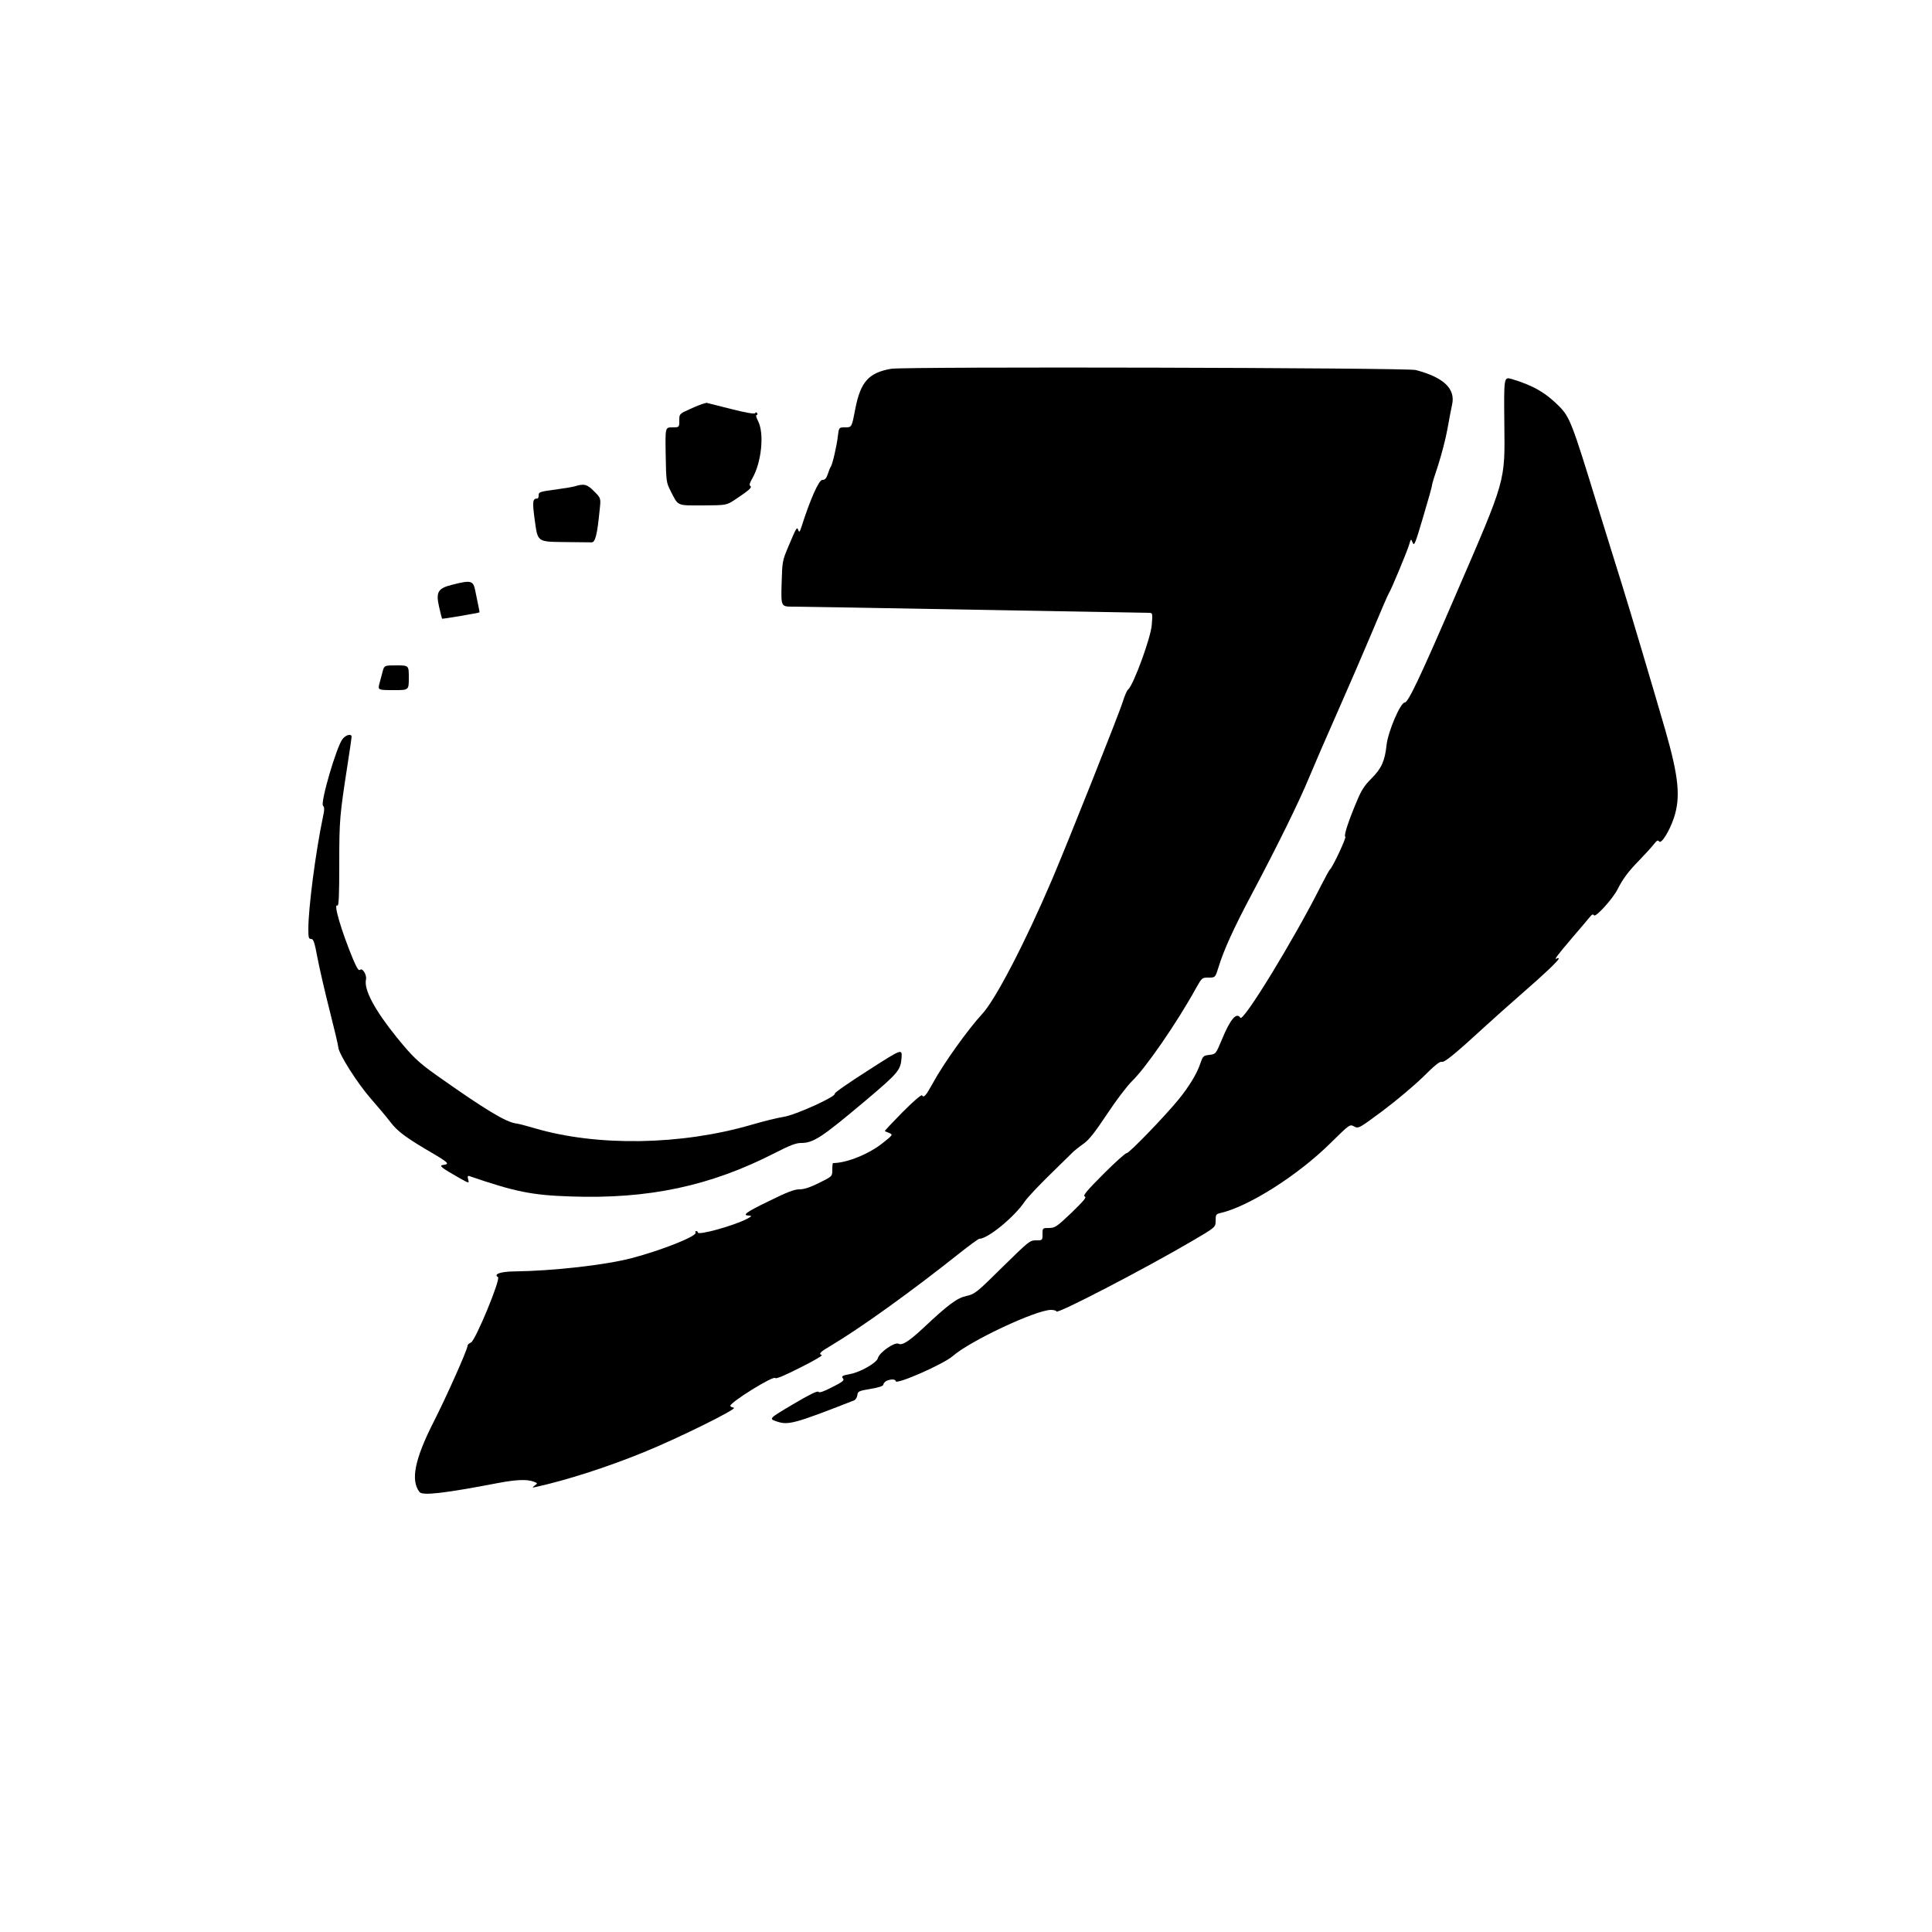
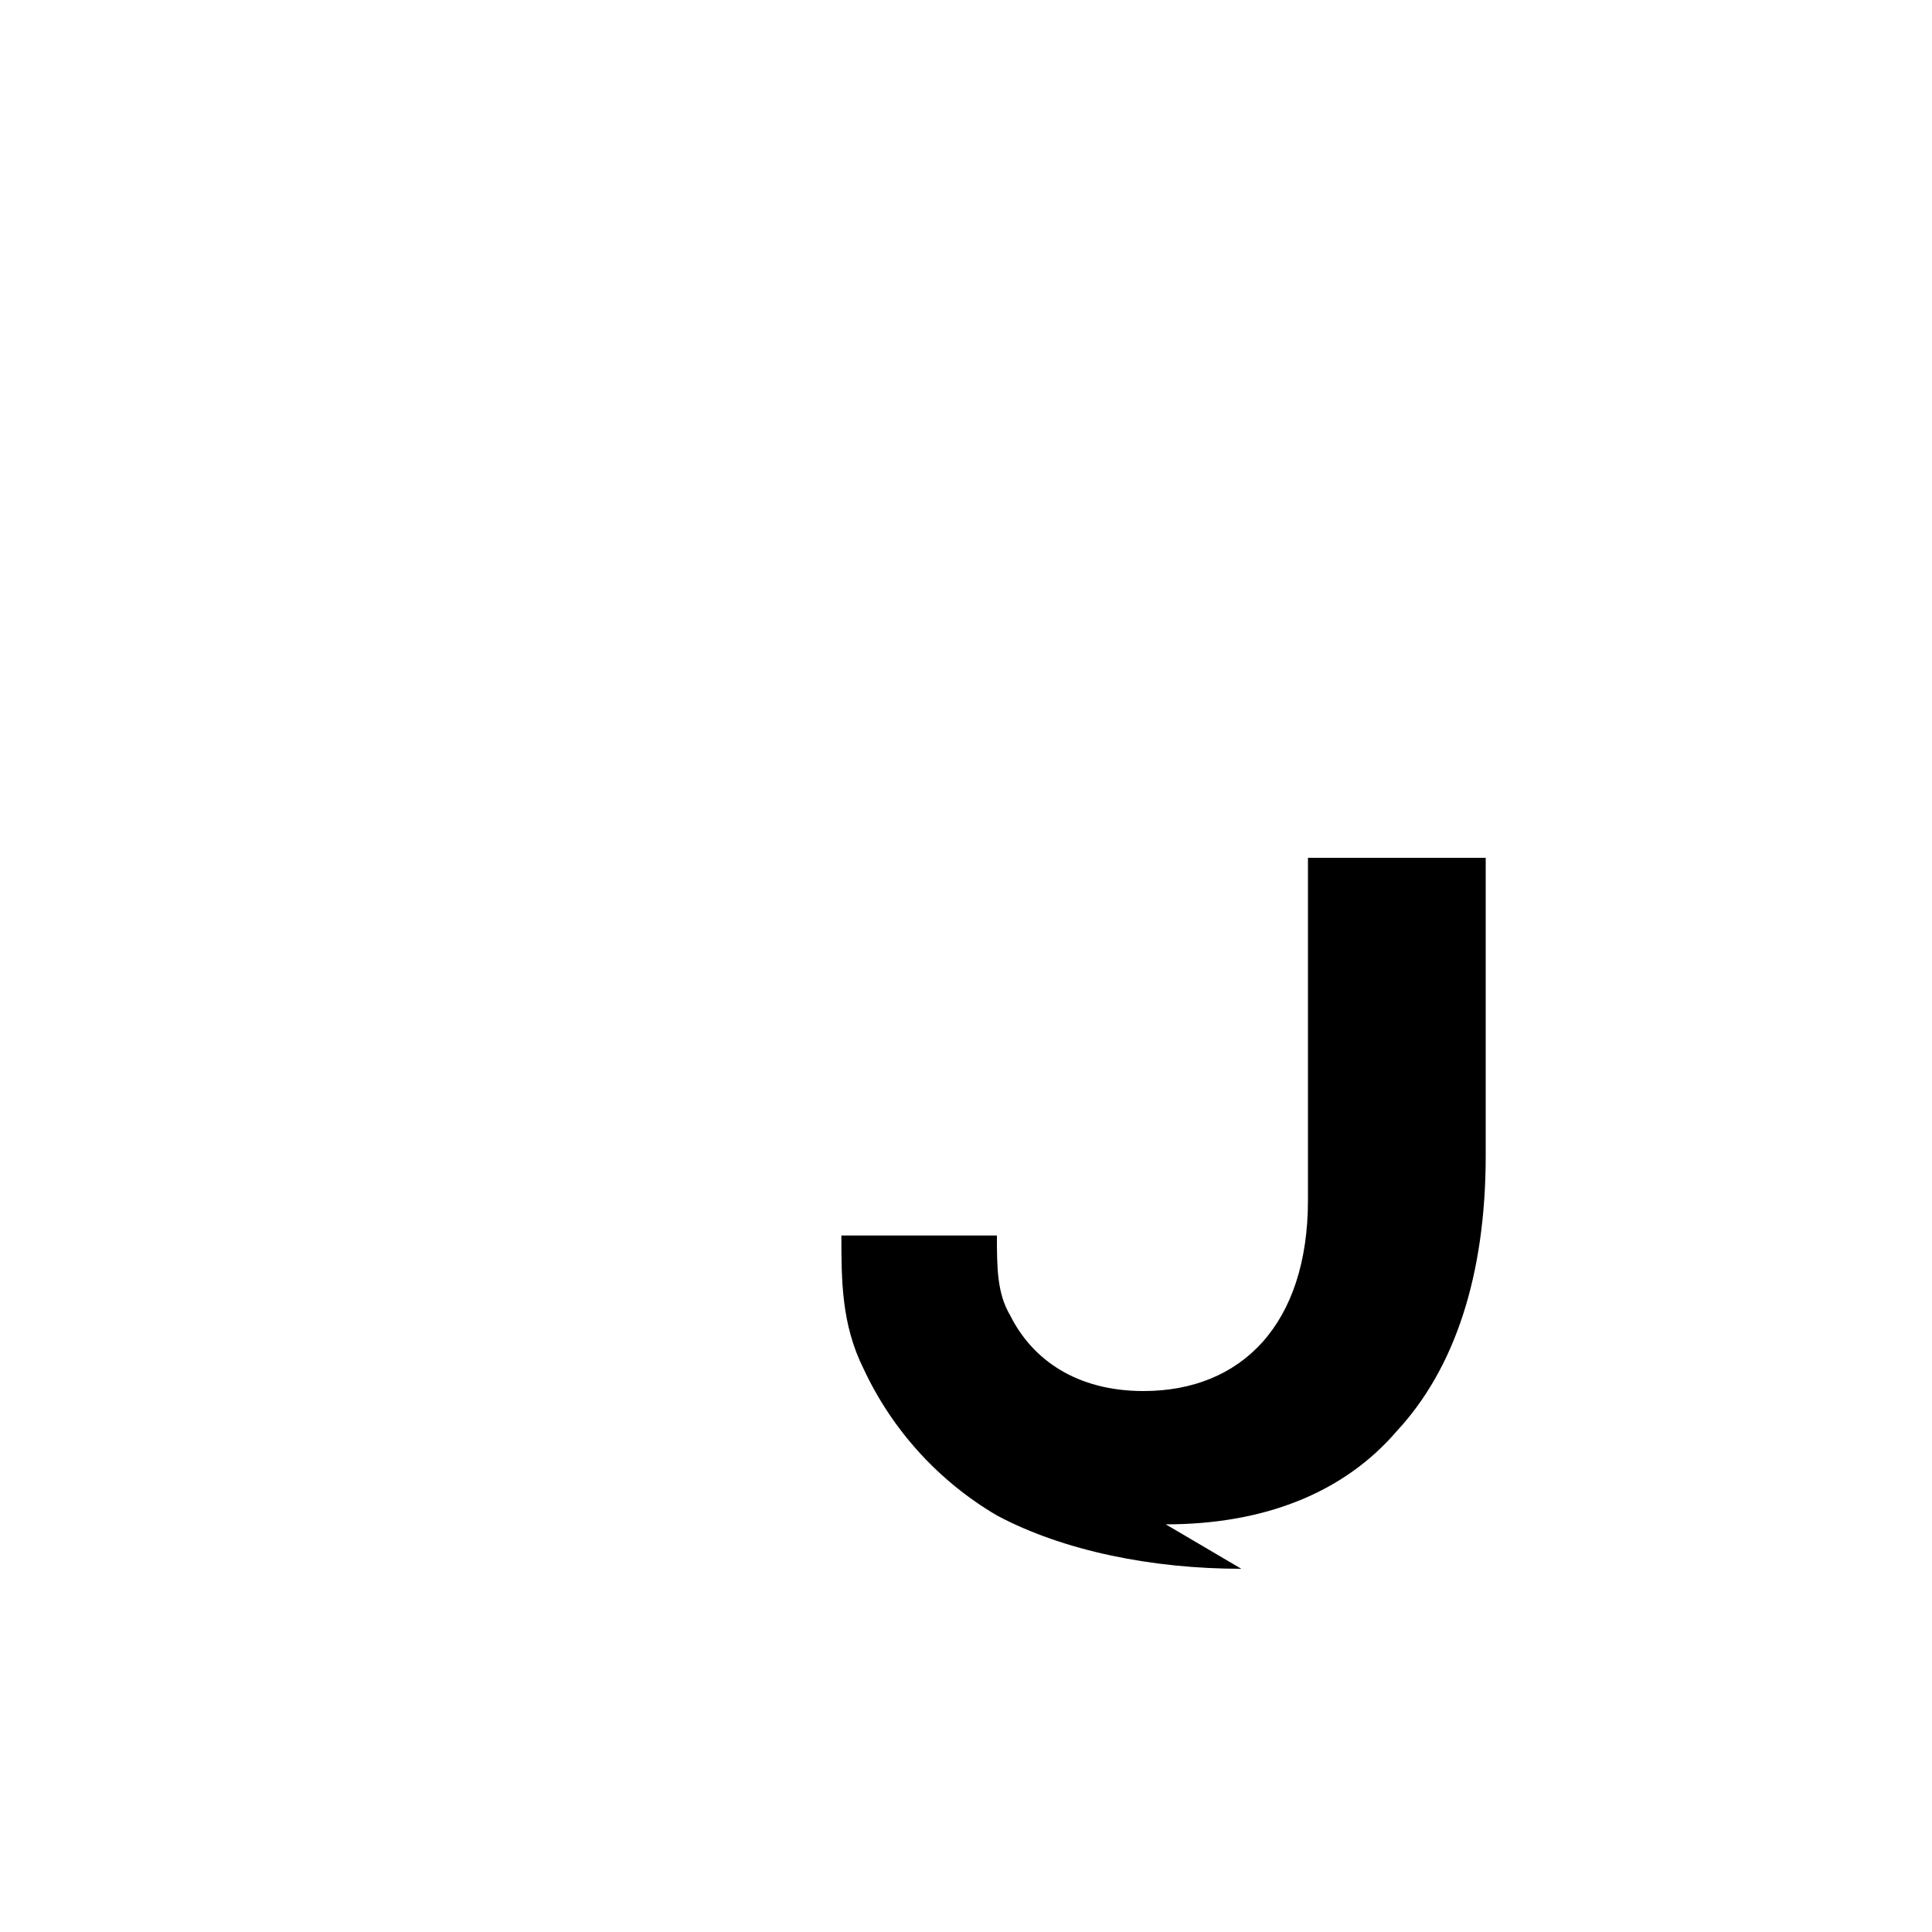
<svg xmlns="http://www.w3.org/2000/svg" viewBox="0 0 1000 1000" role="img" aria-label="Jimvio">
-   <g transform="translate(30 26) scale(.80)" fill="#000000">
-     <g transform="translate(0 1175) scale(.1 -.1)">
-       <path d="m5391 9689c-145-25-198-84-232-258-23-121-23-121-65-121-41 0-41 0-48-56-7-64-35-184-46-199-4-5-13-27-19-47-10-29-18-38-36-38-22 0-78-126-135-305-11-33-14-36-20-20-9 24-11 20-66-110-37-88-38-94-42-237-4-148-4-148 74-148 44 0 572-9 1174-20s1108-20 1124-20c29 0 29 0 23-77-5-81-119-392-153-419-8-6-23-42-35-80-22-73-356-912-457-1149-174-408-367-779-452-870-90-97-250-320-319-447-45-82-59-98-70-80-4 7-55-37-126-108-65-66-117-121-115-123 3-2 16-8 29-13 24-10 23-12-40-62-88-72-235-132-324-132-3 0-5-19-5-43 0-43 0-43-85-85-60-30-98-42-128-42-32 0-78-17-199-77-149-72-175-92-125-93 18-1 15-5-15-21-84-44-318-109-318-88 0 5-5 9-11 9-5 0-7-5-4-10 13-22-221-115-413-165-170-45-510-83-759-86-90-1-137-18-106-37 19-12-147-413-175-423-12-5-22-14-22-21 0-24-135-327-222-498-120-237-147-373-89-448 18-25 154-10 509 58 116 22 187 25 229 9 27-10 28-11 8-25-19-15-18-15 10-9 198 44 454 126 690 222 221 89 617 285 588 290-13 3-23 8-23 12 0 24 280 198 291 180 4-7 62 17 160 67 85 42 148 79 141 82-23 7-11 20 61 62 187 111 521 351 824 592 68 54 128 98 134 98 55 0 227 141 294 241 16 24 90 103 165 176 74 72 142 139 151 148 9 8 37 31 63 49 36 25 74 73 153 192 58 88 131 184 162 214 90 87 291 378 415 603 38 67 38 67 81 67s43 0 65 71c32 105 97 249 214 469 163 307 309 603 371 755 32 77 113 264 180 415s168 385 225 520c56 135 106 250 110 255 13 17 117 267 131 313 13 43 13 43 24 16 10-24 16-9 68 167 32 107 58 199 57 205 0 7 18 65 40 130 21 66 49 171 60 234s25 134 30 157c23 103-54 176-235 224-60 15-3302 23-3394 8z" />
-       <path d="m9358 9333c4-380 13-349-313-1103-231-536-309-700-331-700-28 0-108-187-118-275-11-104-33-152-97-216-47-47-66-77-95-147-56-132-86-226-75-230 10-3-83-201-99-212-4-3-31-52-60-109-167-333-501-881-520-851-24 39-66-10-119-140-40-95-40-95-81-100-40-5-42-7-59-56-22-66-72-148-141-233-89-109-324-352-336-347-6 2-73-58-149-134-110-110-135-141-122-146 14-5-4-26-85-105-97-92-106-98-145-99-43 0-43 0-43-40s0-40-42-40c-40 0-46-5-217-173-170-168-178-174-234-187-61-14-115-54-276-205-92-86-139-117-162-104-25 13-125-56-134-93-7-30-113-91-180-103-52-10-58-14-45-30 9-11-5-22-71-55-58-30-84-38-89-30s-57-17-165-81c-157-93-157-93-104-111 74-25 113-15 501 137 9 4 18 19 20 33 3 25 8 28 86 41 54 9 82 19 82 27 0 7 9 18 19 24 26 13 61 13 61-1 0-26 310 110 369 162 111 98 539 299 636 299 19 0 35-5 35-10 0-21 572 276 882 458 148 87 148 87 148 129 0 38 3 43 28 49 181 40 501 242 713 451 127 125 127 125 155 110 29-15 30-14 189 104 88 66 205 165 261 220 70 70 105 98 116 94 17-7 84 48 288 235 58 53 161 145 230 205 146 127 240 216 240 228 0 4-5 5-11 1-25-15 1 20 96 131 55 64 108 127 117 138 13 16 20 19 26 10 10-16 120 105 152 167 35 70 73 120 142 190 35 36 76 81 91 100 21 27 29 32 36 21 13-20 66 63 96 152 44 133 32 262-54 563-74 256-236 801-281 944-27 85-103 332-170 547-153 499-169 539-236 608-88 89-171 137-309 178-50 14-50 14-47-290z" />
-       <path d="m4175 9463c-11-3-50-18-87-35-68-31-68-31-68-74 0-44 0-44-46-44-45 0-45 0-42-177 3-172 4-180 31-233 52-102 38-95 210-95 152 1 152 1 207 37 89 59 113 80 100 88-9 6-5 20 13 51 59 103 78 289 37 369-12 23-16 40-10 40s8 5 4 11c-4 8-9 8-13 1s-59 2-161 28c-85 22-155 39-155 39 0-1-9-3-20-6z" />
-       <path d="m3345 8929c-16-5-66-13-110-19-120-16-125-18-125-40 0-11-3-20-7-20-33-1-35-17-17-149 18-131 18-131 181-133 90-1 173-2 185-2 25-1 37 50 53 212 8 74 8 74-36 118-45 46-64 51-124 33z" />
-       <path d="m2552 8292c-94-23-108-47-86-144 9-40 18-74 19-76 3-3 237 37 242 41 1 2-2 20-7 42-4 22-13 66-20 98-13 66-27 70-148 39z" />
-       <path d="m2100 7728c-6-24-15-57-20-75-11-43-10-43 97-43 93 0 93 0 93 80s0 80-80 80c-79 0-79 0-90-42z" />
-       <path d="m1841 7293c-38-47-145-412-126-431 10-11 10-26-2-80-46-221-93-581-93-717 0-56 2-65 18-65 15 0 22-20 41-122 13-68 48-220 78-338s56-227 57-242c4-44 124-233 211-332 44-50 101-118 127-152 47-61 99-100 286-209 89-53 96-62 55-67-32-4-13-18 110-88 58-32 58-32 51-6-5 20-3 25 7 22 297-102 407-124 654-132 506-18 906 67 1325 282 96 49 135 64 168 64 80 0 133 35 417 274 213 180 227 197 233 277 4 60 4 60-217-82-121-77-219-145-215-150 11-18-256-139-331-150-39-6-132-29-207-51-456-133-1e3 -142-1406-22-47 14-100 28-116 30-68 8-204 91-518 313-118 84-153 118-255 243-144 178-215 311-200 376 6 28-22 76-37 63-10-9-20 6-46 66-78 188-130 367-102 349 9-5 12 64 12 271 0 286 3 312 54 643 14 91 26 171 26 178 0 22-38 13-59-15z" />
+   <g transform="translate(240 260) scale(23)">
+     <g transform="translate(6.5, 0)">
+       <path d="M11 24c-2 0-4-.4-5.5-1.2a7.5 7.5 0 0 1-3-3.3c-.5-1-.5-2-.5-3h3.5c0 .7 0 1.3.3 1.8.5 1 1.5 1.7 3 1.7 2.2 0 3.7-1.5 3.7-4.3V8h4v6.7c0 2.7-.7 4.8-2 6.2-1.2 1.4-3 2.1-5.2 2.1Z" fill="#000" />
    </g>
  </g>
</svg>
